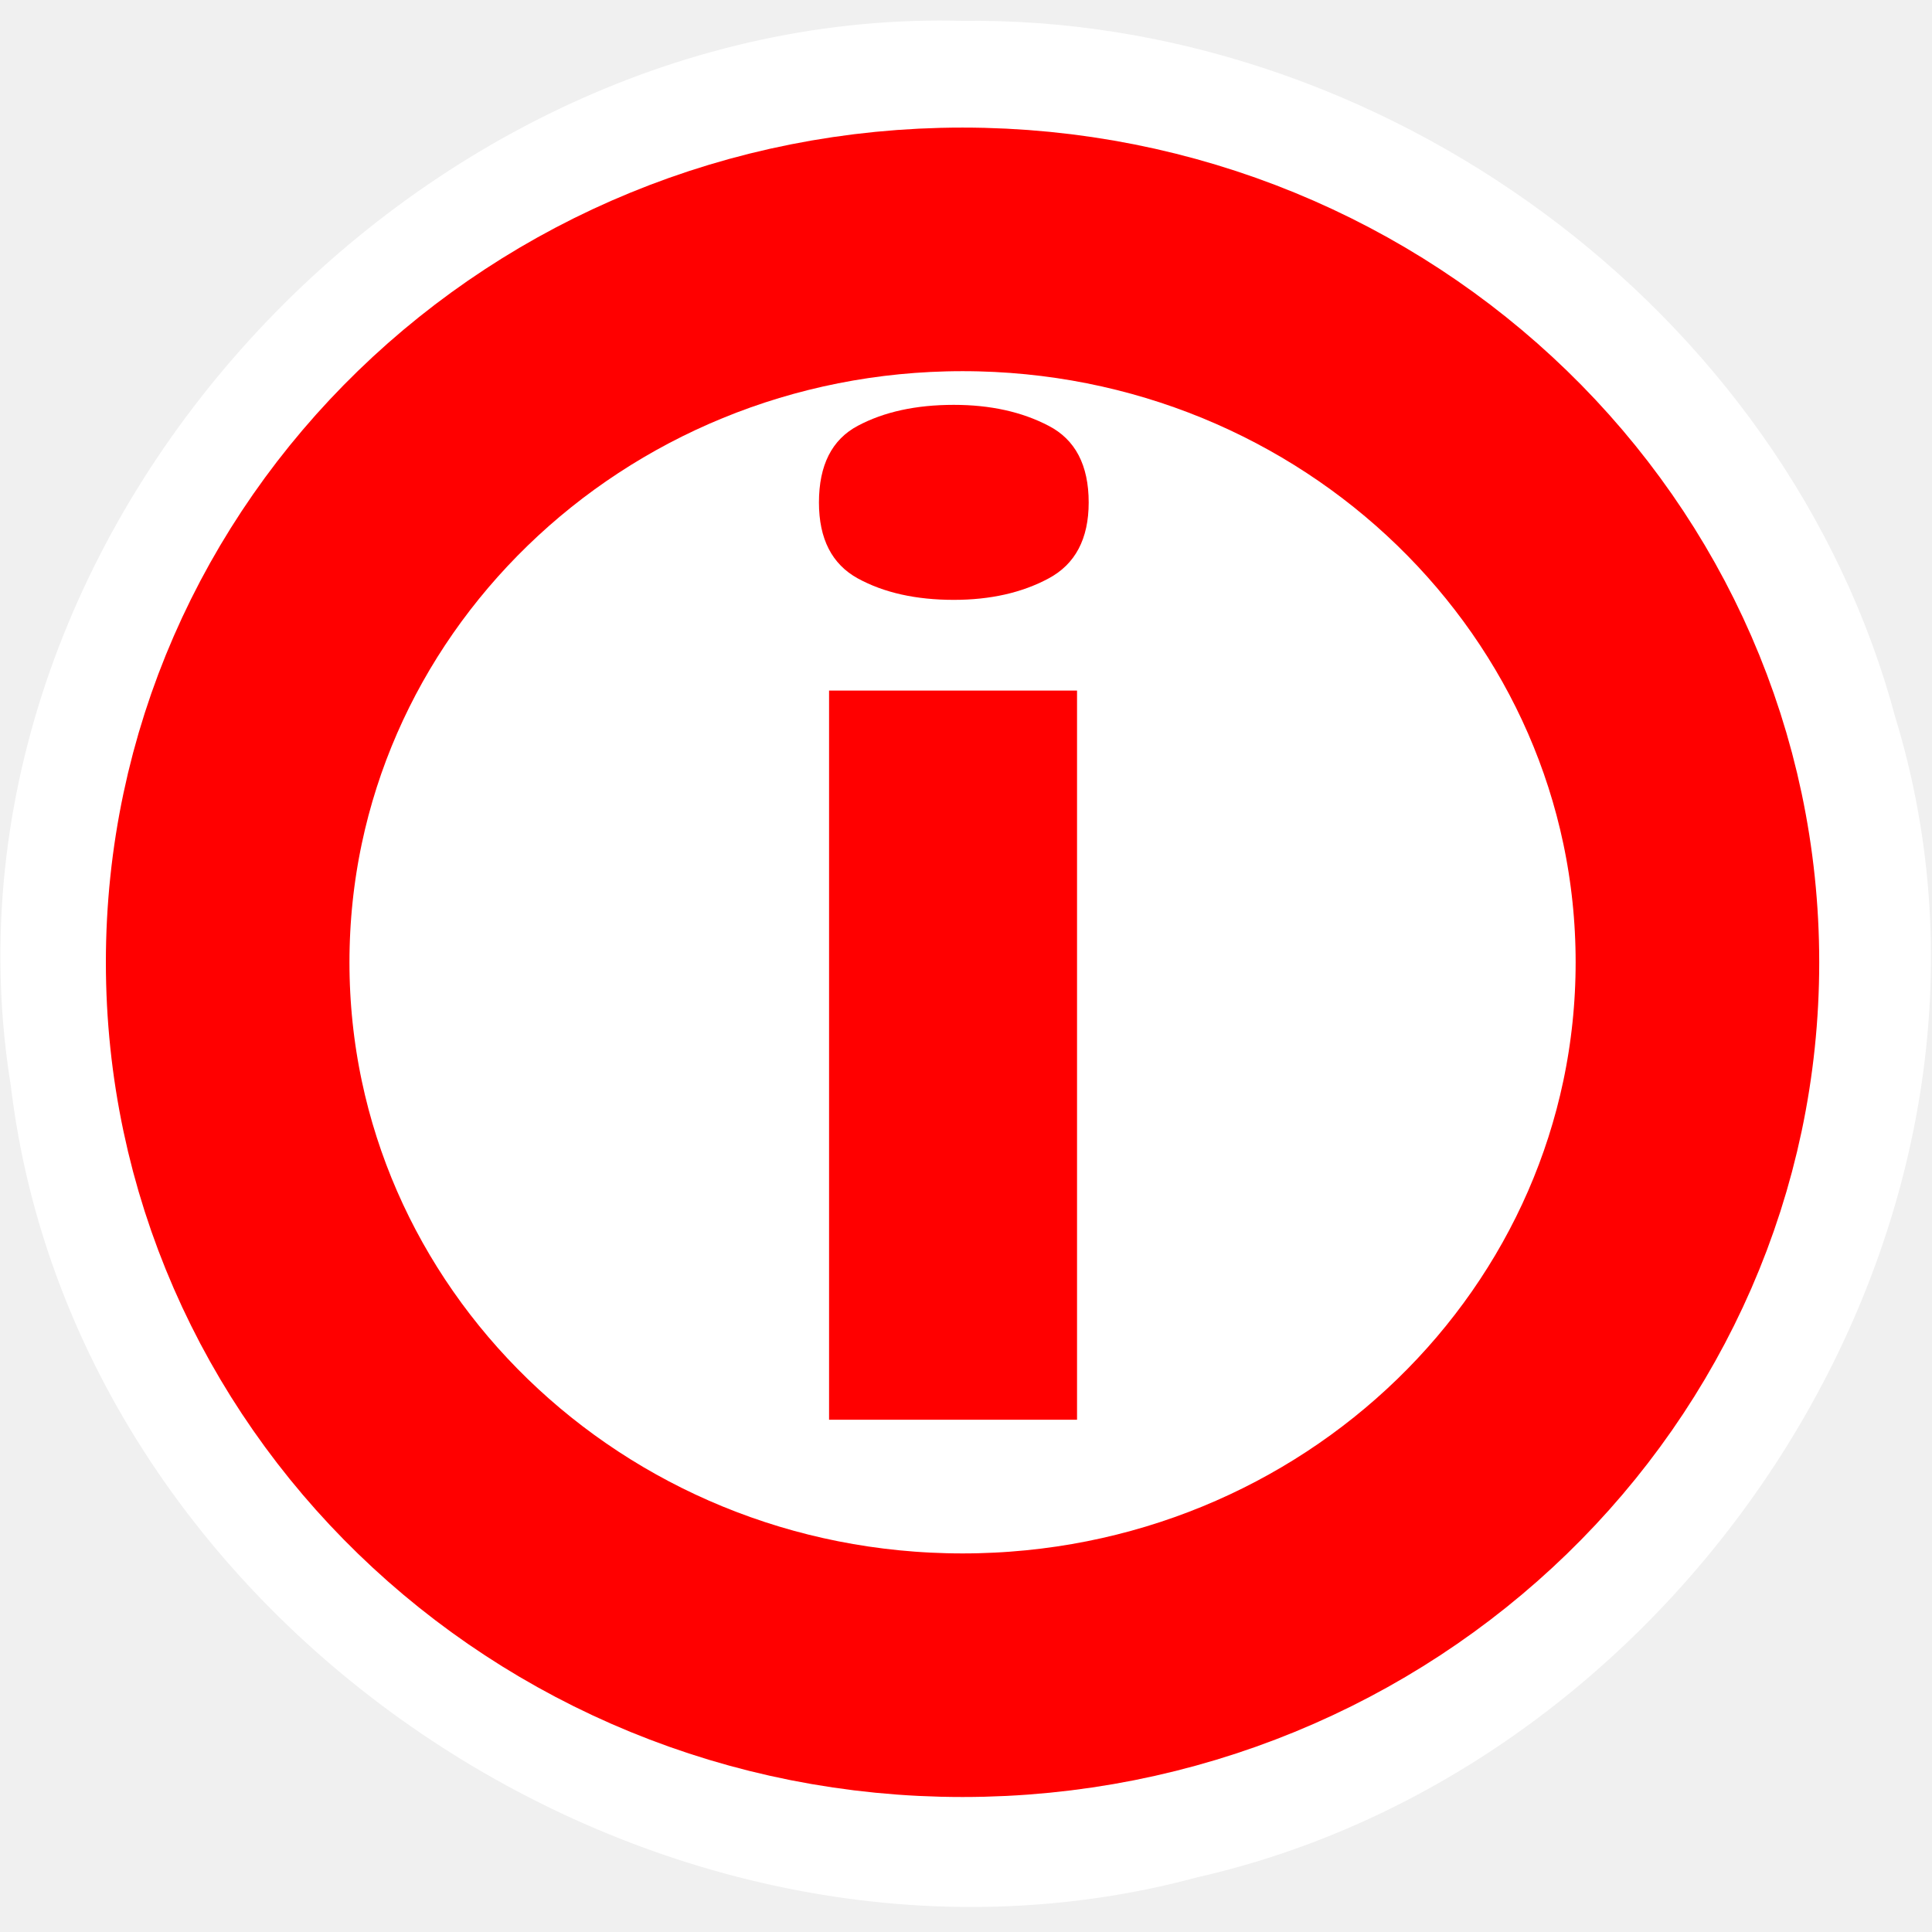
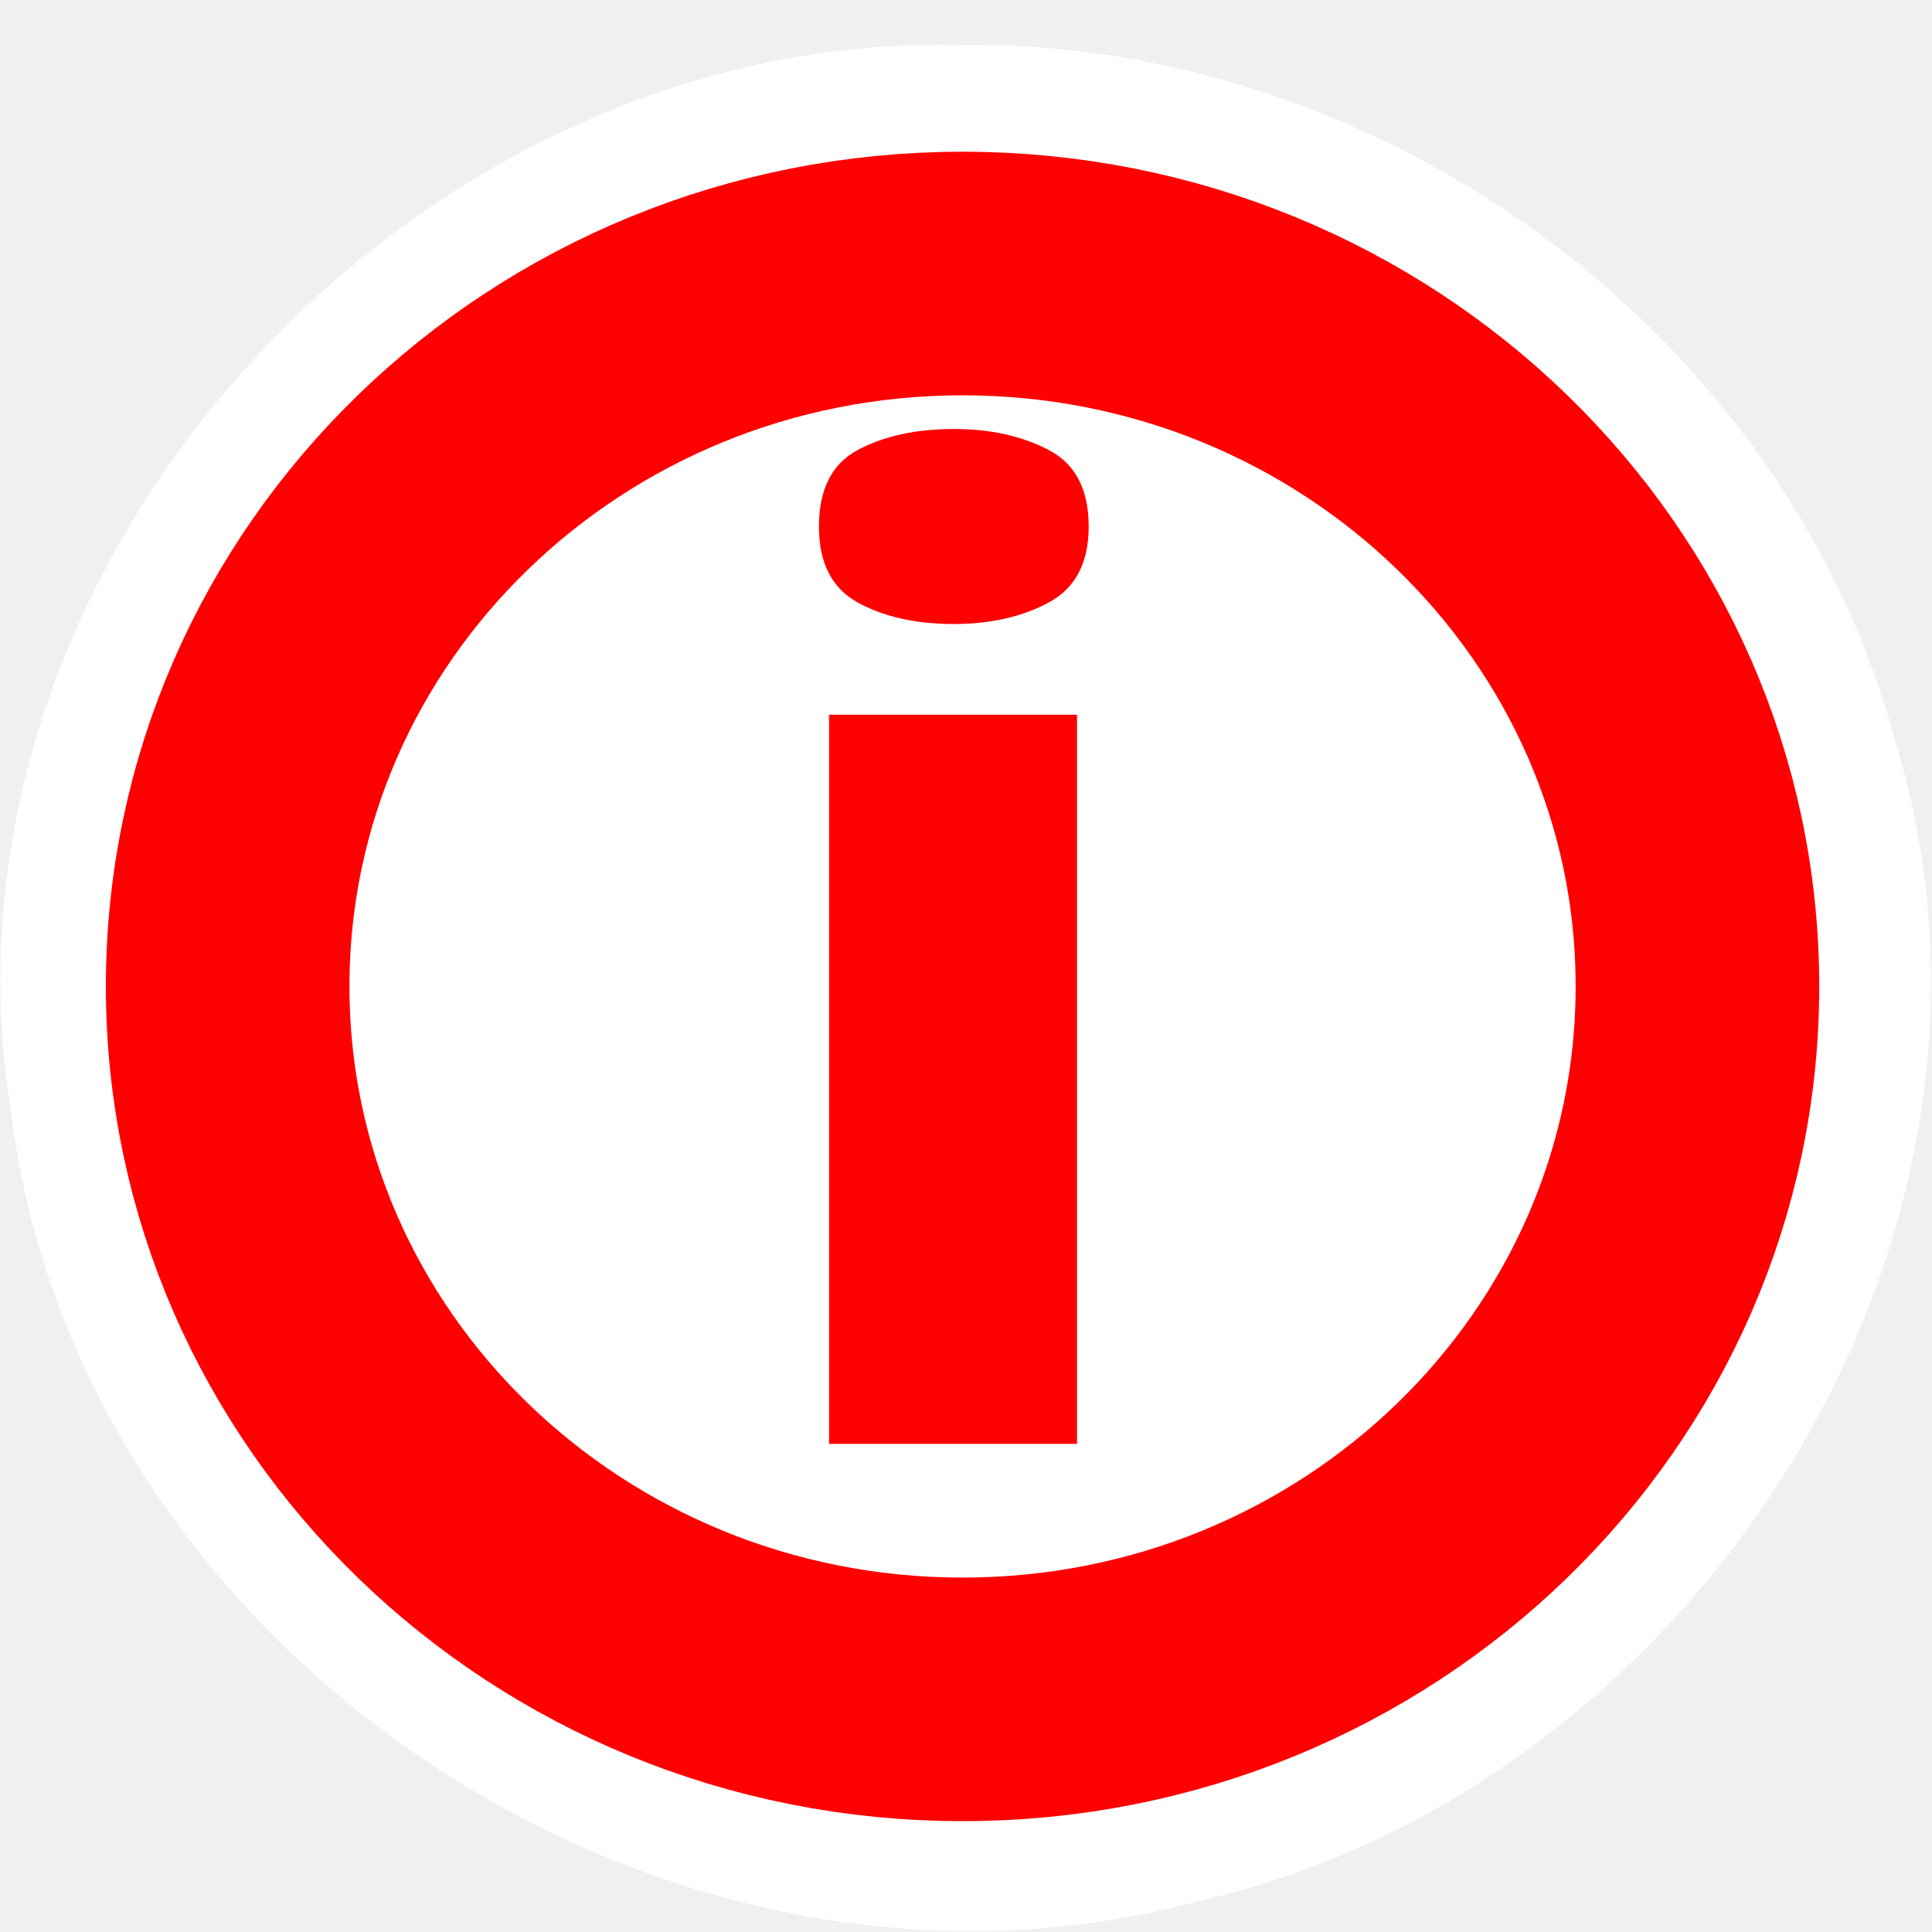
- <svg xmlns="http://www.w3.org/2000/svg" width="100" height="100" id="svg2" version="1.0">
+ <svg xmlns="http://www.w3.org/2000/svg" width="22" height="22" id="svg2" version="1.0">
  <defs id="defs4">
    <linearGradient id="linearGradient3160">
      <stop style="stop-color:#208420;stop-opacity:1;" offset="0" id="stop3162" />
      <stop style="stop-color:#15d715;stop-opacity:1;" offset="1" id="stop3164" />
    </linearGradient>
  </defs>
  <g id="layer1" transform="translate(0,78)">
-     <g id="g8363" transform="matrix(0.9094651,0,0,0.9094639,4.756457,-4.089244)">
+     <g id="g8363" transform="matrix(0.2000823,0,0,0.2000829,1.046424,-61.46465)">
      <path id="path2387-9" d="M 49.484,-73.148 C 22.559,-73.968 -2.237,-47.508 2.253,-20.427 5.382,6.558 35.208,25.979 61.244,18.843 85.729,13.383 103.545,-14.057 95.972,-38.534 90.61,-58.806 70.293,-73.472 49.484,-73.148 Z" style="opacity:1;fill:#ffffff;fill-opacity:1;fill-rule:nonzero;stroke:#ffffff;stroke-width:13.863;stroke-linecap:butt;stroke-linejoin:miter;stroke-miterlimit:4;stroke-dasharray:none;stroke-dashoffset:0;stroke-opacity:1" />
      <ellipse ry="40.574" rx="41.824" cy="-26.502" cx="49.551" id="path2387" style="opacity:1;fill:#ffffff;fill-opacity:1;fill-rule:nonzero;stroke:#ff0000;stroke-width:13.863;stroke-linecap:butt;stroke-linejoin:miter;stroke-miterlimit:4;stroke-dasharray:none;stroke-dashoffset:0;stroke-opacity:1" />
      <text transform="scale(1.116451,0.8956958)" id="text2412" y="-0.525" x="30.952" style="font-style:normal;font-weight:normal;font-size:77.771px;font-family:'Bitstream Vera Sans';fill:#ff0000;fill-opacity:1;stroke:none;stroke-width:1px;stroke-linecap:butt;stroke-linejoin:miter;stroke-opacity:1" xml:space="preserve">
        <tspan style="font-style:normal;font-variant:normal;font-weight:bold;font-stretch:normal;font-size:84.841px;font-family:'Bitstream Charter';-inkscape-font-specification:'Bitstream Charter Bold';fill:#ff0000" y="-0.525" x="30.952" id="tspan2414">i</tspan>
      </text>
    </g>
  </g>
</svg>
